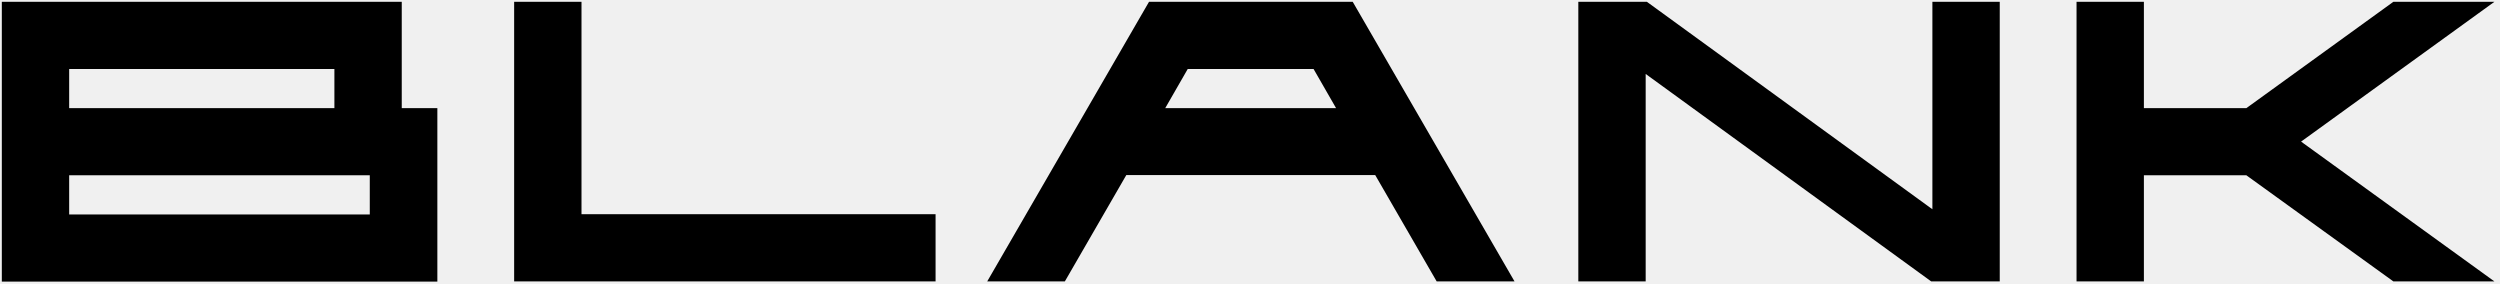
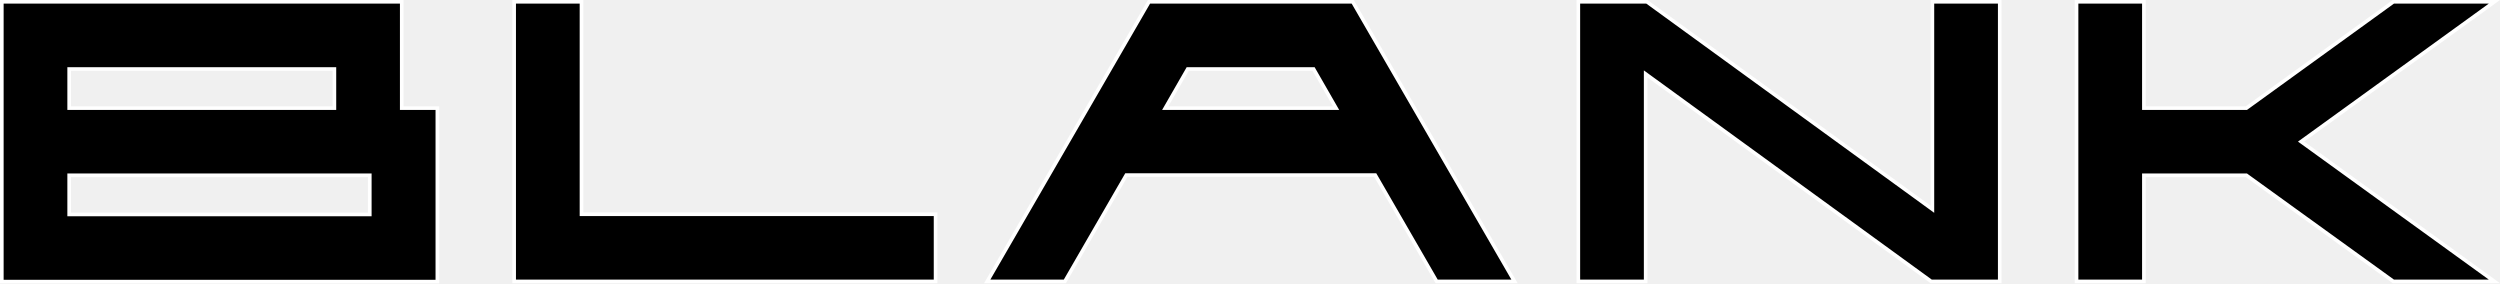
<svg xmlns="http://www.w3.org/2000/svg" viewBox="0 0 688 78" fill="none">
-   <path d="M19.536 18.985H19.036V19.485V29.257V29.757H19.536H91.526H92.026V29.257V19.485V18.985H91.526H19.536ZM110.562 29.257V29.757H111.062H120.36V77.5H0.5V0.5H110.562V29.257ZM101.764 48.742V48.242H101.264H19.536H19.036V48.742V58.515V59.015H19.536H101.264H101.764V58.515V48.742ZM160.029 58.455V58.955H160.529H257.47V77.44H141.493V0.5H160.029V58.455ZM310.245 48.183H309.957L309.812 48.433L293.049 77.44H271.682L316.209 0.5H372.269L416.796 77.44H395.369L378.606 48.433L378.461 48.183H378.173H310.245ZM321.103 29.008L320.673 29.757H321.537H366.822H367.686L367.255 29.008L361.639 19.236L361.495 18.985H361.206H327.152H326.863L326.719 19.236L321.103 29.008ZM531.794 56.608V0.5H550.33V77.44H531.457L453.683 20.928L452.89 20.351V21.332V77.44H434.354V0.5H453.227L531 57.013L531.794 57.59V56.608ZM633.819 39.375L686.455 77.44H658.649L618.334 48.337L618.203 48.242H618.041H590.499H589.999V48.742V77.44H571.464V0.5H589.999V29.257V29.757H590.499H618.041H618.203L618.334 29.663L658.649 0.5H686.455L633.819 38.565L633.259 38.97L633.819 39.375Z" fill="#000" />
+   <path d="M19.536 18.985H19.036V19.485V29.257V29.757H19.536H91.526H92.026V29.257V19.485V18.985H91.526H19.536ZM110.562 29.257V29.757H111.062H120.36V77.5H0.5V0.5H110.562V29.257ZM101.764 48.742V48.242H101.264H19.536H19.036V48.742V58.515V59.015H19.536H101.264H101.764V58.515V48.742ZM160.029 58.455V58.955H160.529H257.47V77.44H141.493V0.5H160.029V58.455ZM310.245 48.183H309.957L309.812 48.433L293.049 77.44H271.682L316.209 0.5H372.269L416.796 77.44H395.369L378.606 48.433L378.461 48.183H378.173H310.245ZM321.103 29.008L320.673 29.757H321.537H366.822H367.686L367.255 29.008L361.639 19.236L361.495 18.985H361.206H327.152H326.863L326.719 19.236L321.103 29.008ZM531.794 56.608V0.5H550.33V77.44H531.457L453.683 20.928L452.89 20.351V21.332V77.44H434.354V0.5H453.227L531 57.013L531.794 57.59V56.608ZM633.819 39.375L686.455 77.44H658.649L618.334 48.337L618.203 48.242H618.041H590.499H589.999V48.742V77.44H571.464V0.5H589.999V29.257V29.757H590.499H618.041H618.203L618.334 29.663L658.649 0.5H686.455L633.819 38.565L633.259 38.97L633.819 39.375Z" fill="#000" stroke="#fff" />
</svg>
